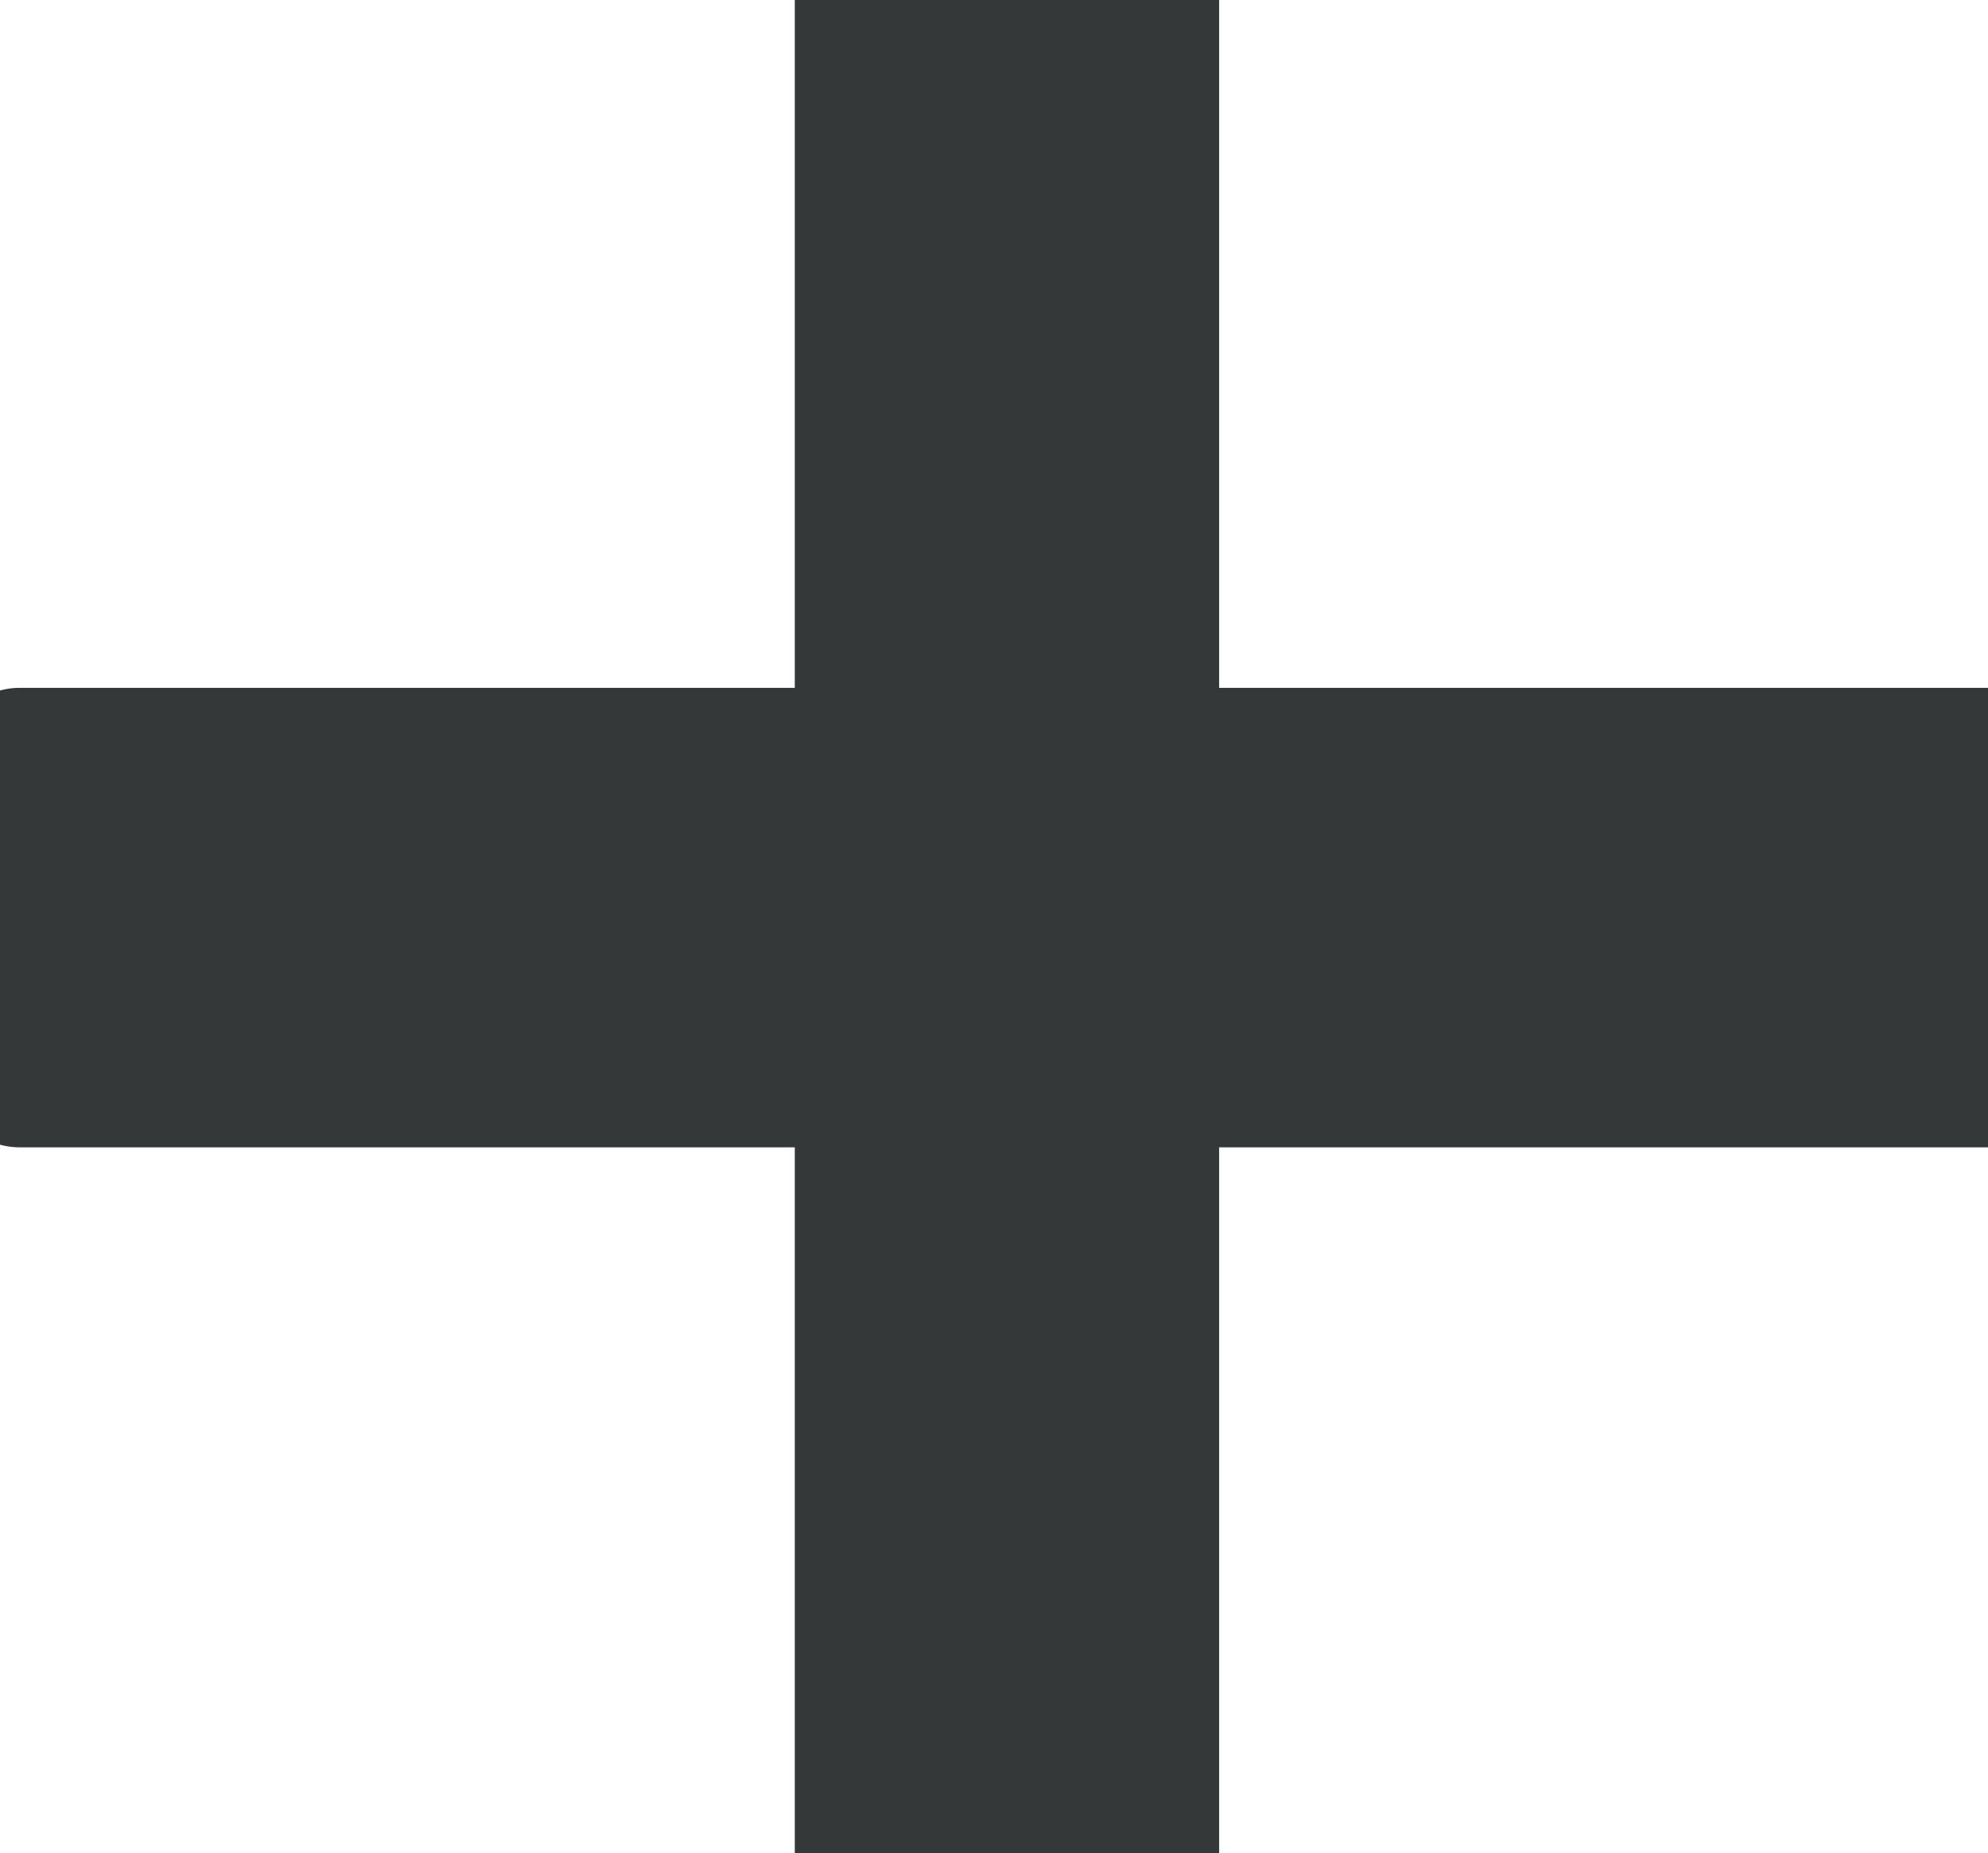
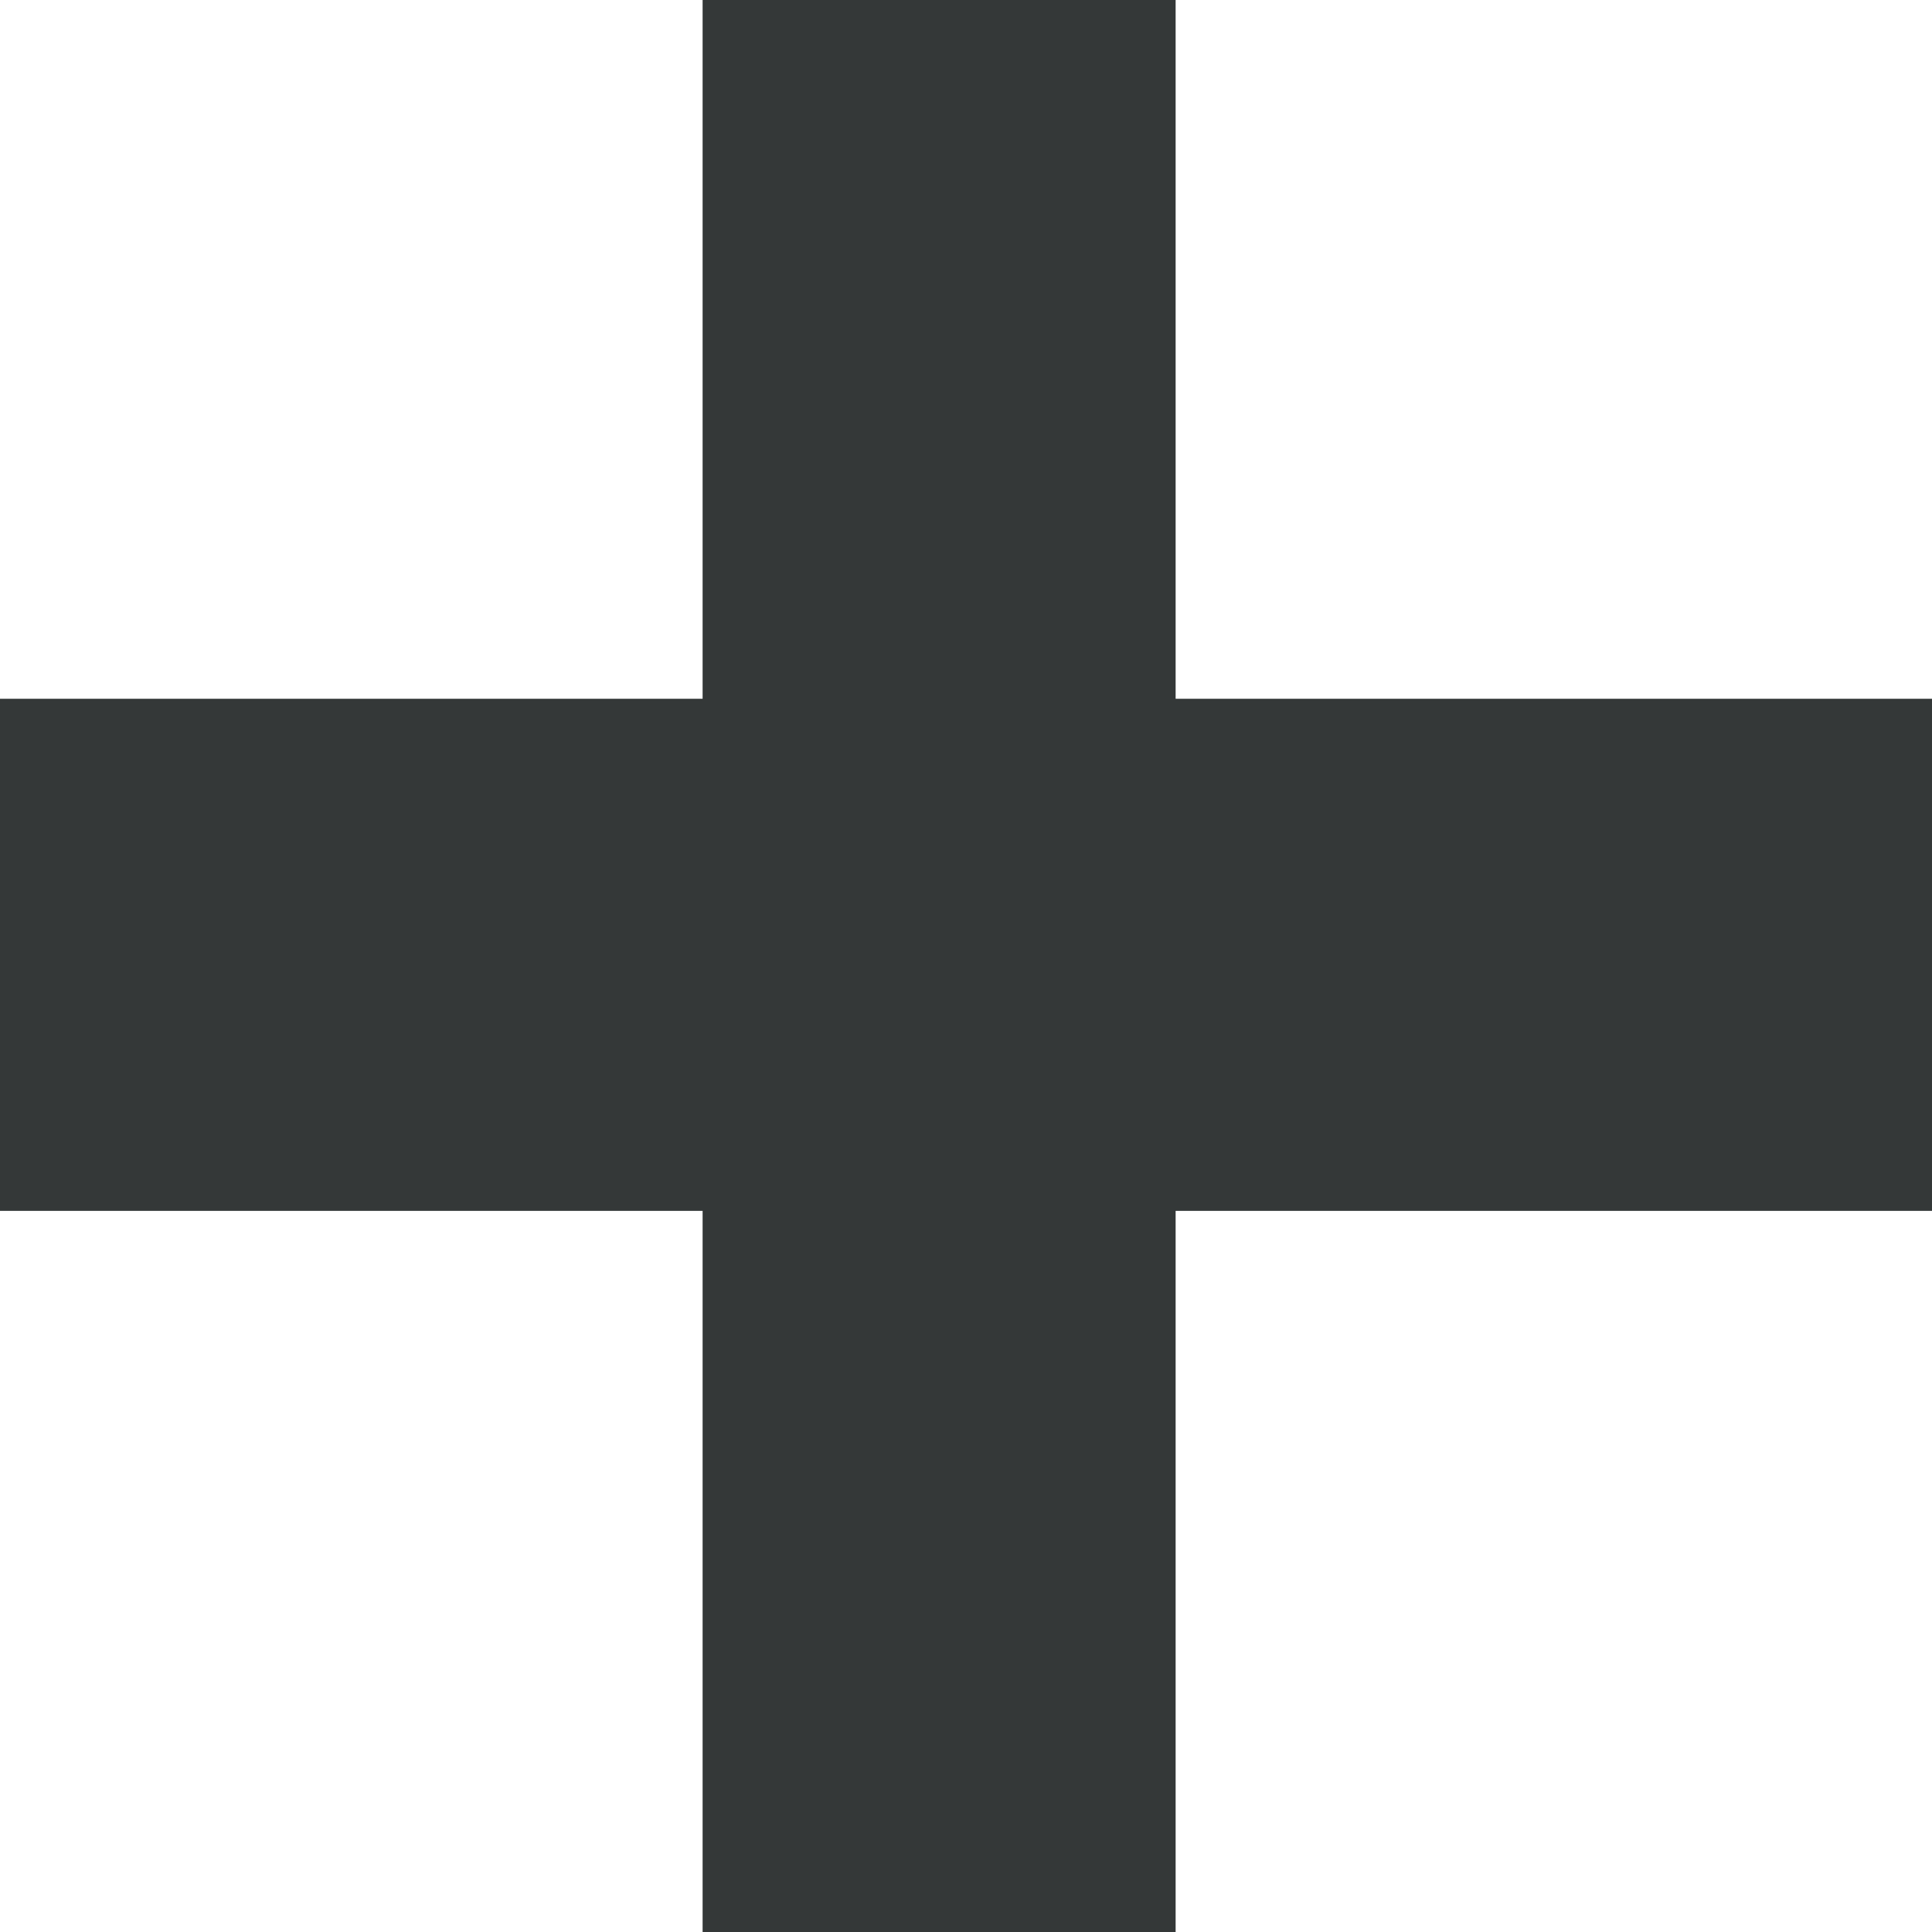
- <svg xmlns="http://www.w3.org/2000/svg" version="1.1" id="Layer_1" x="0px" y="0px" width="24.465px" height="22.797px" viewBox="0 0 24.465 22.797" enable-background="new 0 0 24.465 22.797" xml:space="preserve">
+ <svg xmlns="http://www.w3.org/2000/svg" version="1.1" id="Layer_1" x="0px" y="0px" width="12px" height="12px" viewBox="6.232 5.398 12 12" enable-background="new 6.232 5.398 12 12" xml:space="preserve">
  <g id="Layer_1_1_">
-     <path fill="#343838" d="M14.136,24.104h-3.488c-0.479,0-0.867-0.373-0.867-0.832v-23.96c0-0.461,0.389-0.832,0.867-0.832h3.488   c0.479,0,0.867,0.371,0.867,0.832v23.96C15.003,23.731,14.615,24.104,14.136,24.104L14.136,24.104z M24.543,14.118H0.241   c-0.479,0-0.866-0.371-0.866-0.832v-3.99c0-0.459,0.388-0.832,0.866-0.832h24.302c0.479,0,0.865,0.373,0.865,0.832v3.99   C25.409,13.747,25.021,14.118,24.543,14.118L24.543,14.118z" />
+     <path fill="#343838" d="M13.046,18.538h-1.962c-0.27,0-0.488-0.21-0.488-0.468V4.588c0-0.259,0.219-0.468,0.488-0.468h1.962   c0.27,0,0.488,0.209,0.488,0.468V18.07C13.534,18.328,13.315,18.538,13.046,18.538L13.046,18.538z M18.9,12.919H5.228   c-0.27,0-0.487-0.209-0.487-0.468v-2.246c0-0.258,0.219-0.467,0.487-0.467H18.9c0.27,0,0.488,0.209,0.488,0.467v2.246   C19.389,12.71,19.17,12.919,18.9,12.919L18.9,12.919z" />
  </g>
</svg>
